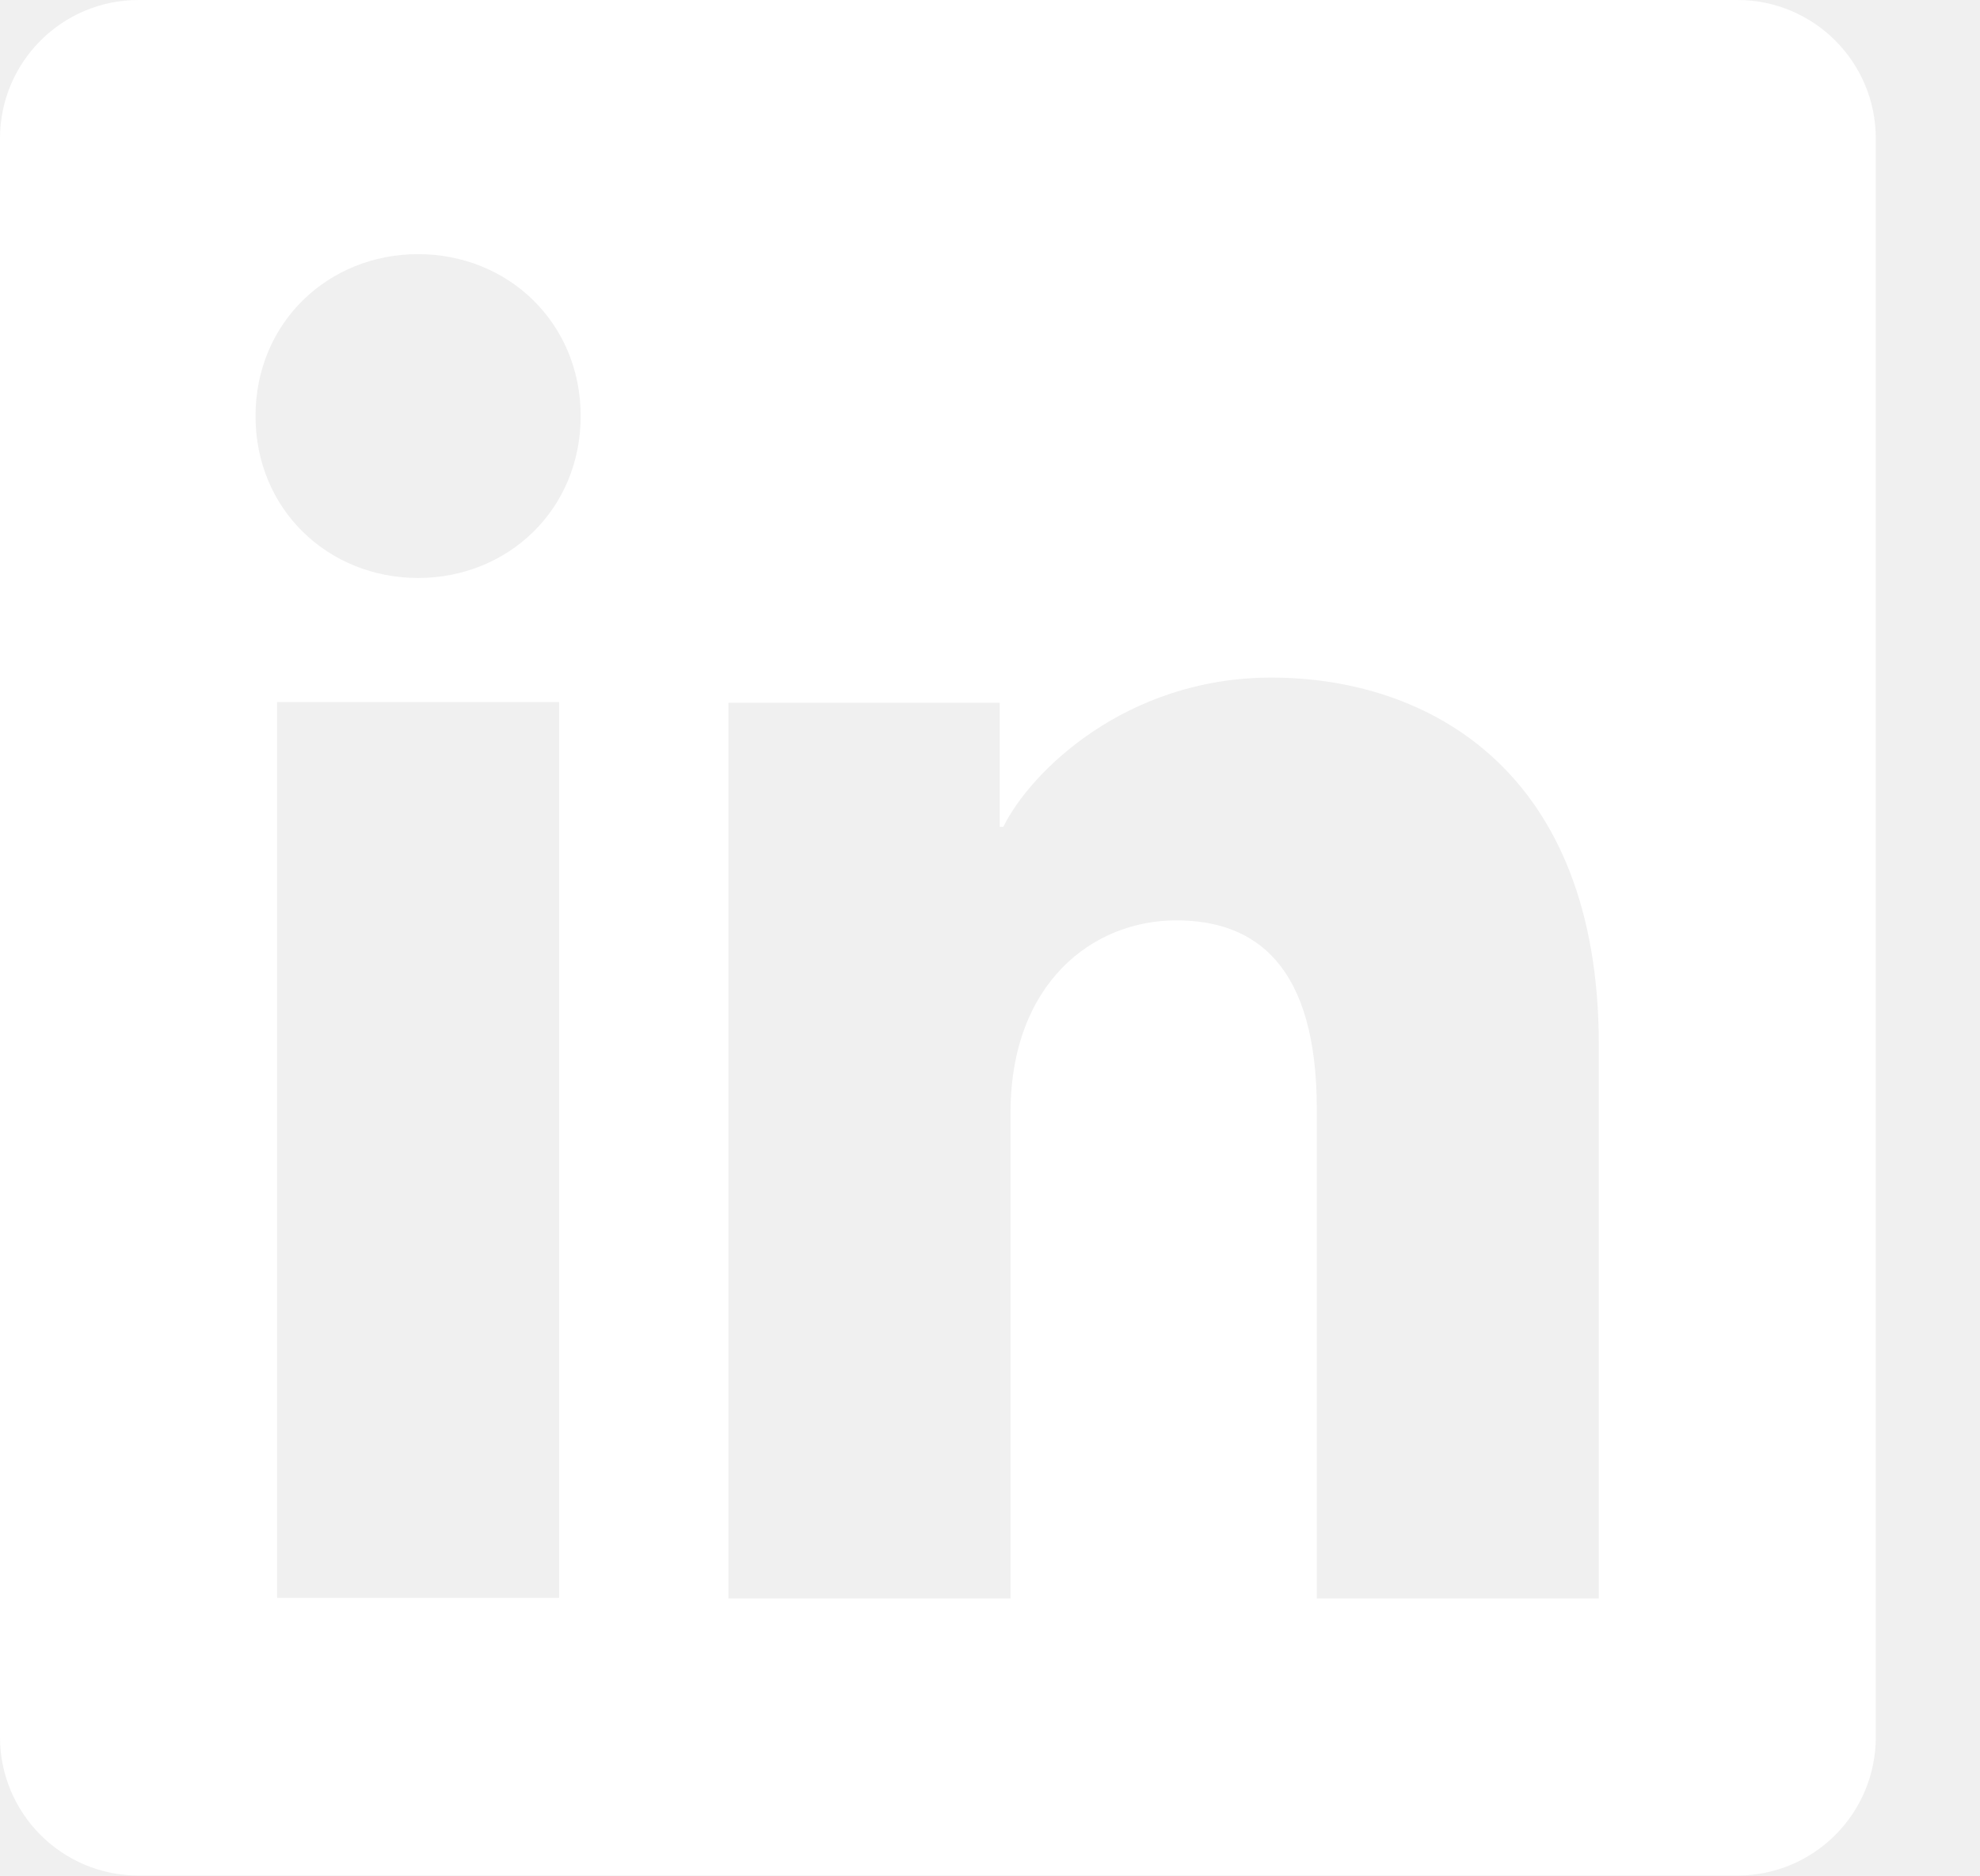
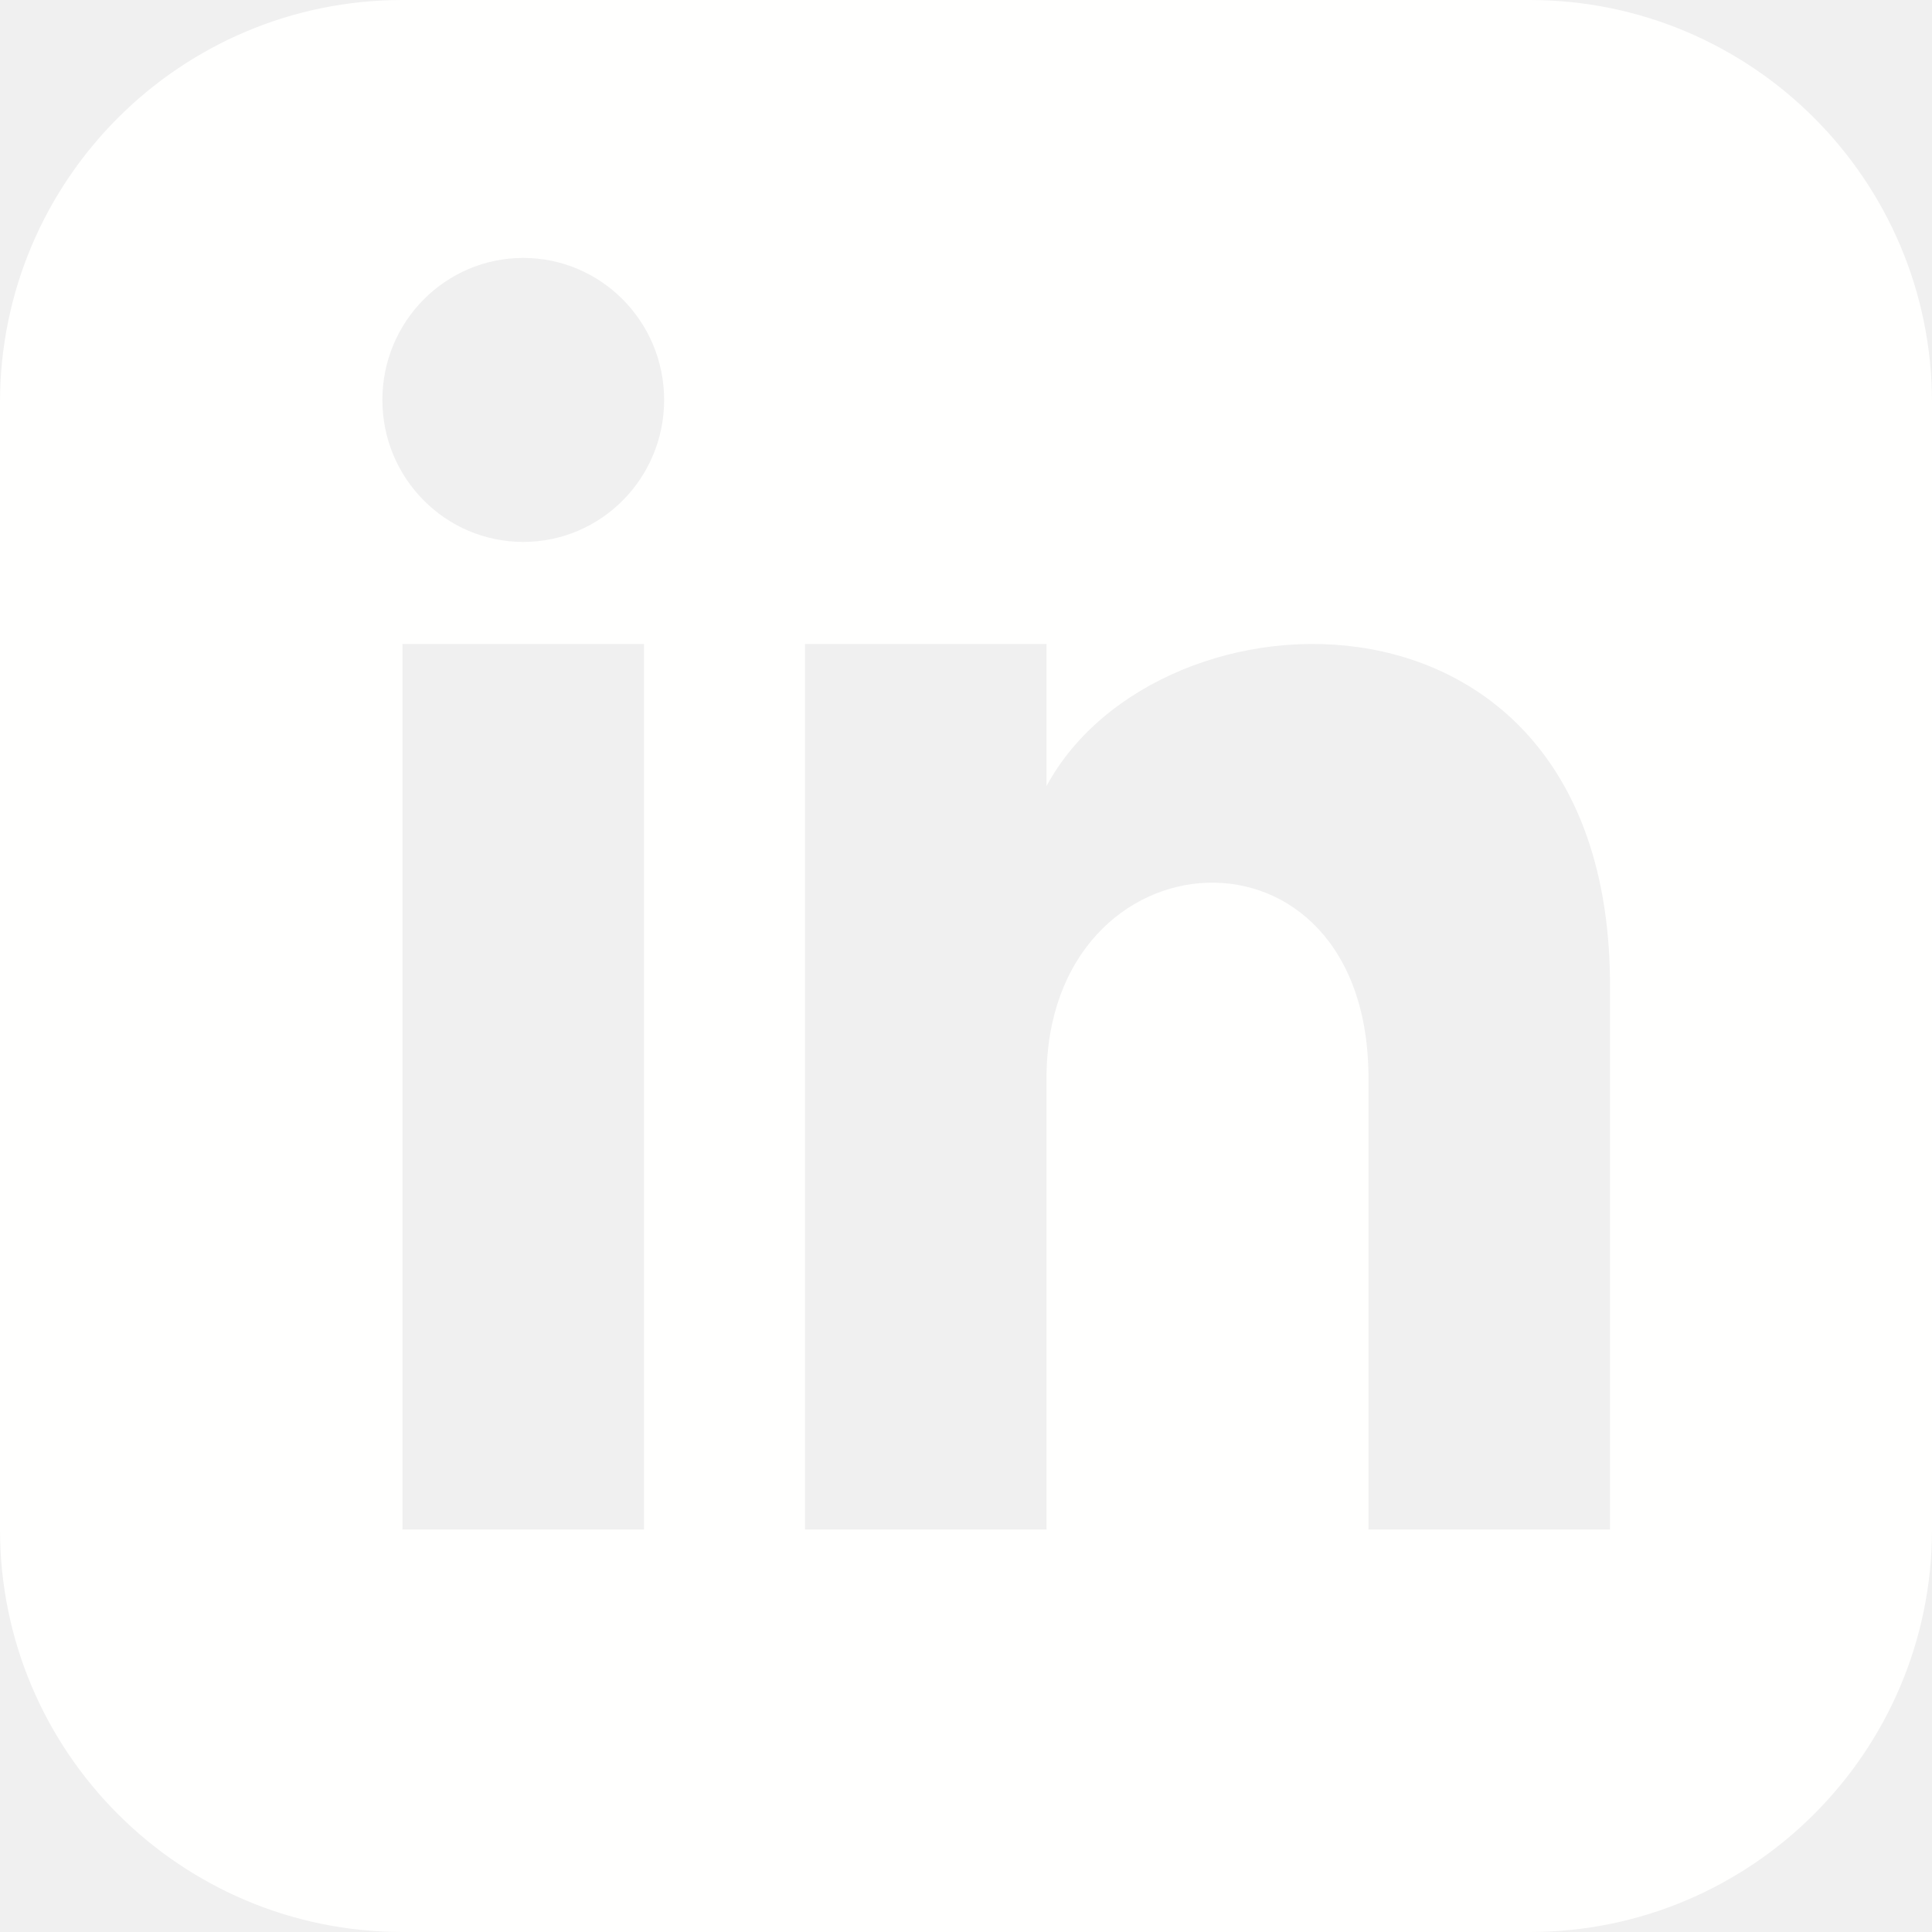
- <svg xmlns="http://www.w3.org/2000/svg" height="18" viewBox="0 0 19 18" width="19">
-   <path d="m15.342 15.341h-2.706v-4.695c0-1.385-.589-1.813-1.349-1.813-.803 0-1.59.604-1.59 1.847v4.661h-2.707v-8.597h2.603v1.191h.035c.261-.529 1.176-1.432 2.572-1.432 1.51 0 3.142.895 3.142 3.521zm-11.33-9.794c-.862 0-1.56-.656-1.56-1.554 0-.897.698-1.554 1.56-1.554s1.56.657 1.56 1.554c0 .898-.698 1.554-1.56 1.554zm-1.353 9.788h2.706v-8.597h-2.706zm14.013-15.335h-15.343c-.734 0-1.329.595-1.329 1.329v15.342c0 .734.595 1.329 1.329 1.329h15.343c.734 0 1.328-.595 1.328-1.329v-15.342c0-.734-.594-1.329-1.328-1.329z" fill="#fff" fill-rule="evenodd" />
+ <svg xmlns="http://www.w3.org/2000/svg" viewBox="0 0 24 24" fill="#fffffe">
+   <path d="M19 0h-14c-2.761 0-5 2.239-5 5v14c0 2.761 2.239 5 5 5h14c2.762 0 5-2.239 5-5v-14c0-2.761-2.238-5-5-5zm-11 19h-3v-11h3v11zm-1.5-12.268c-.966 0-1.75-.79-1.75-1.764s.784-1.764 1.75-1.764 1.75.79 1.75 1.764-.783 1.764-1.75 1.764zm13.5 12.268h-3v-5.604c0-3.368-4-3.113-4 0v5.604h-3v-11h3v1.765c1.396-2.586 7-2.777 7 2.476v6.759z" />
</svg>
